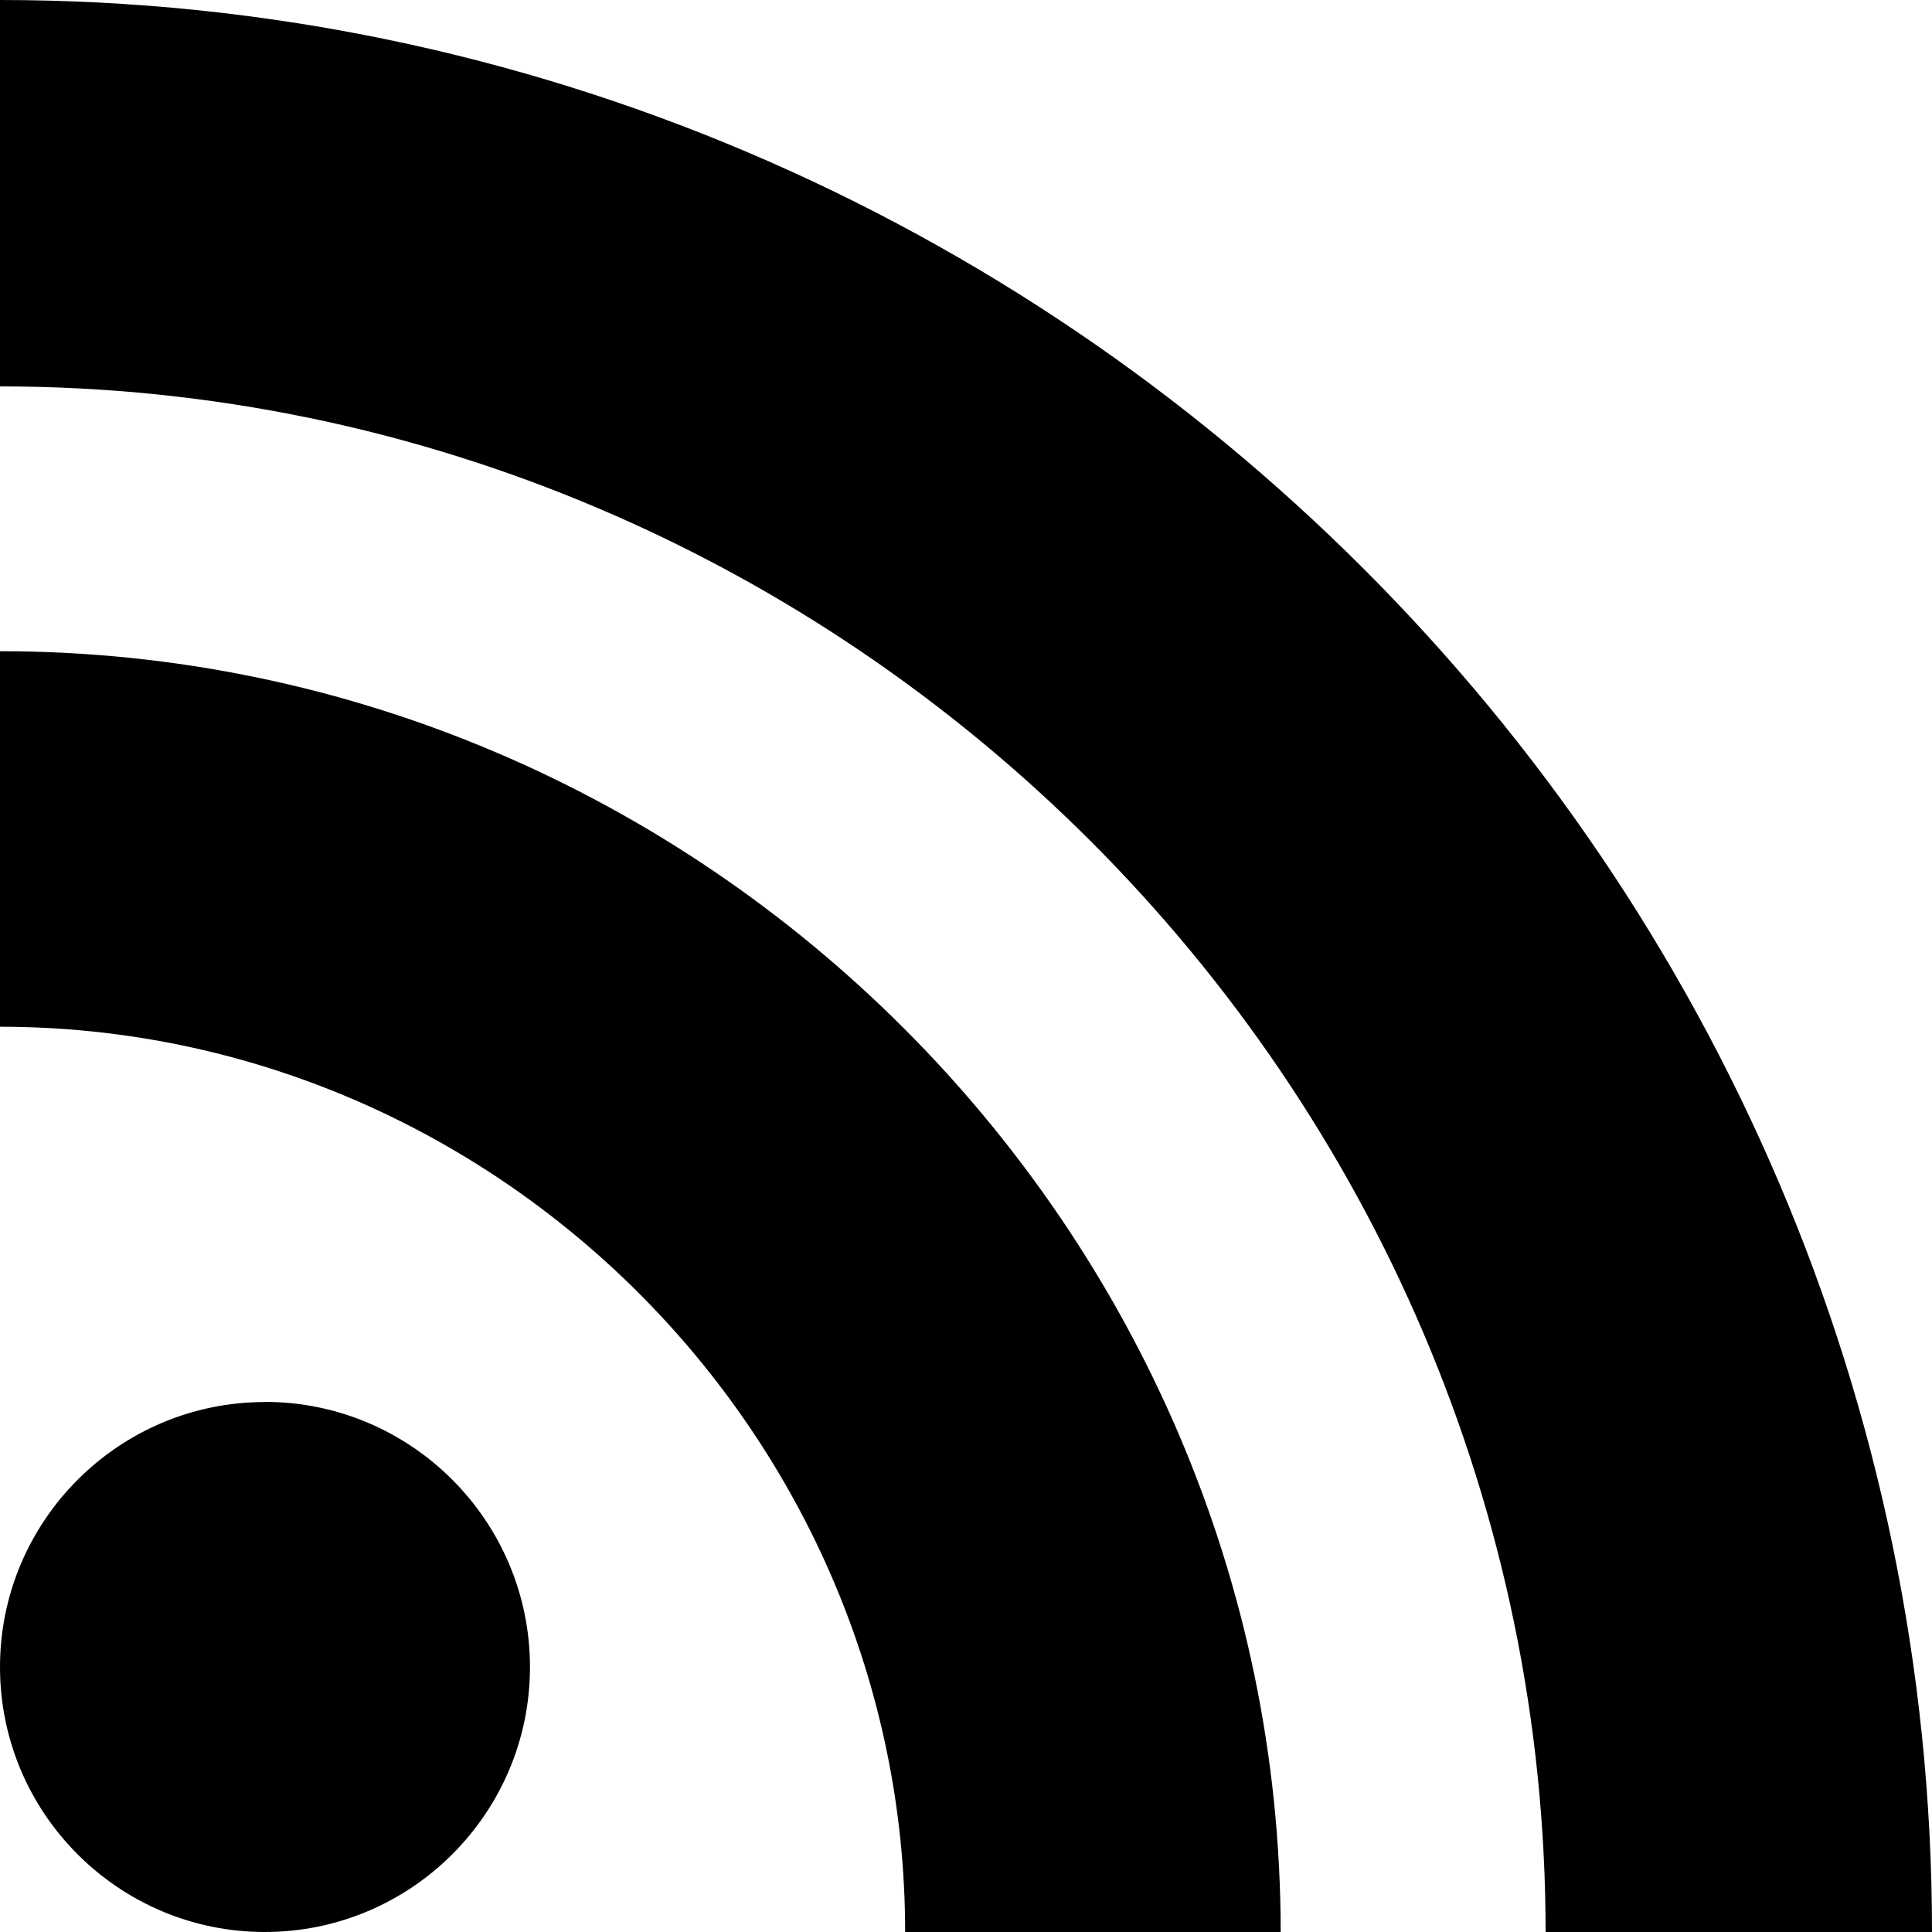
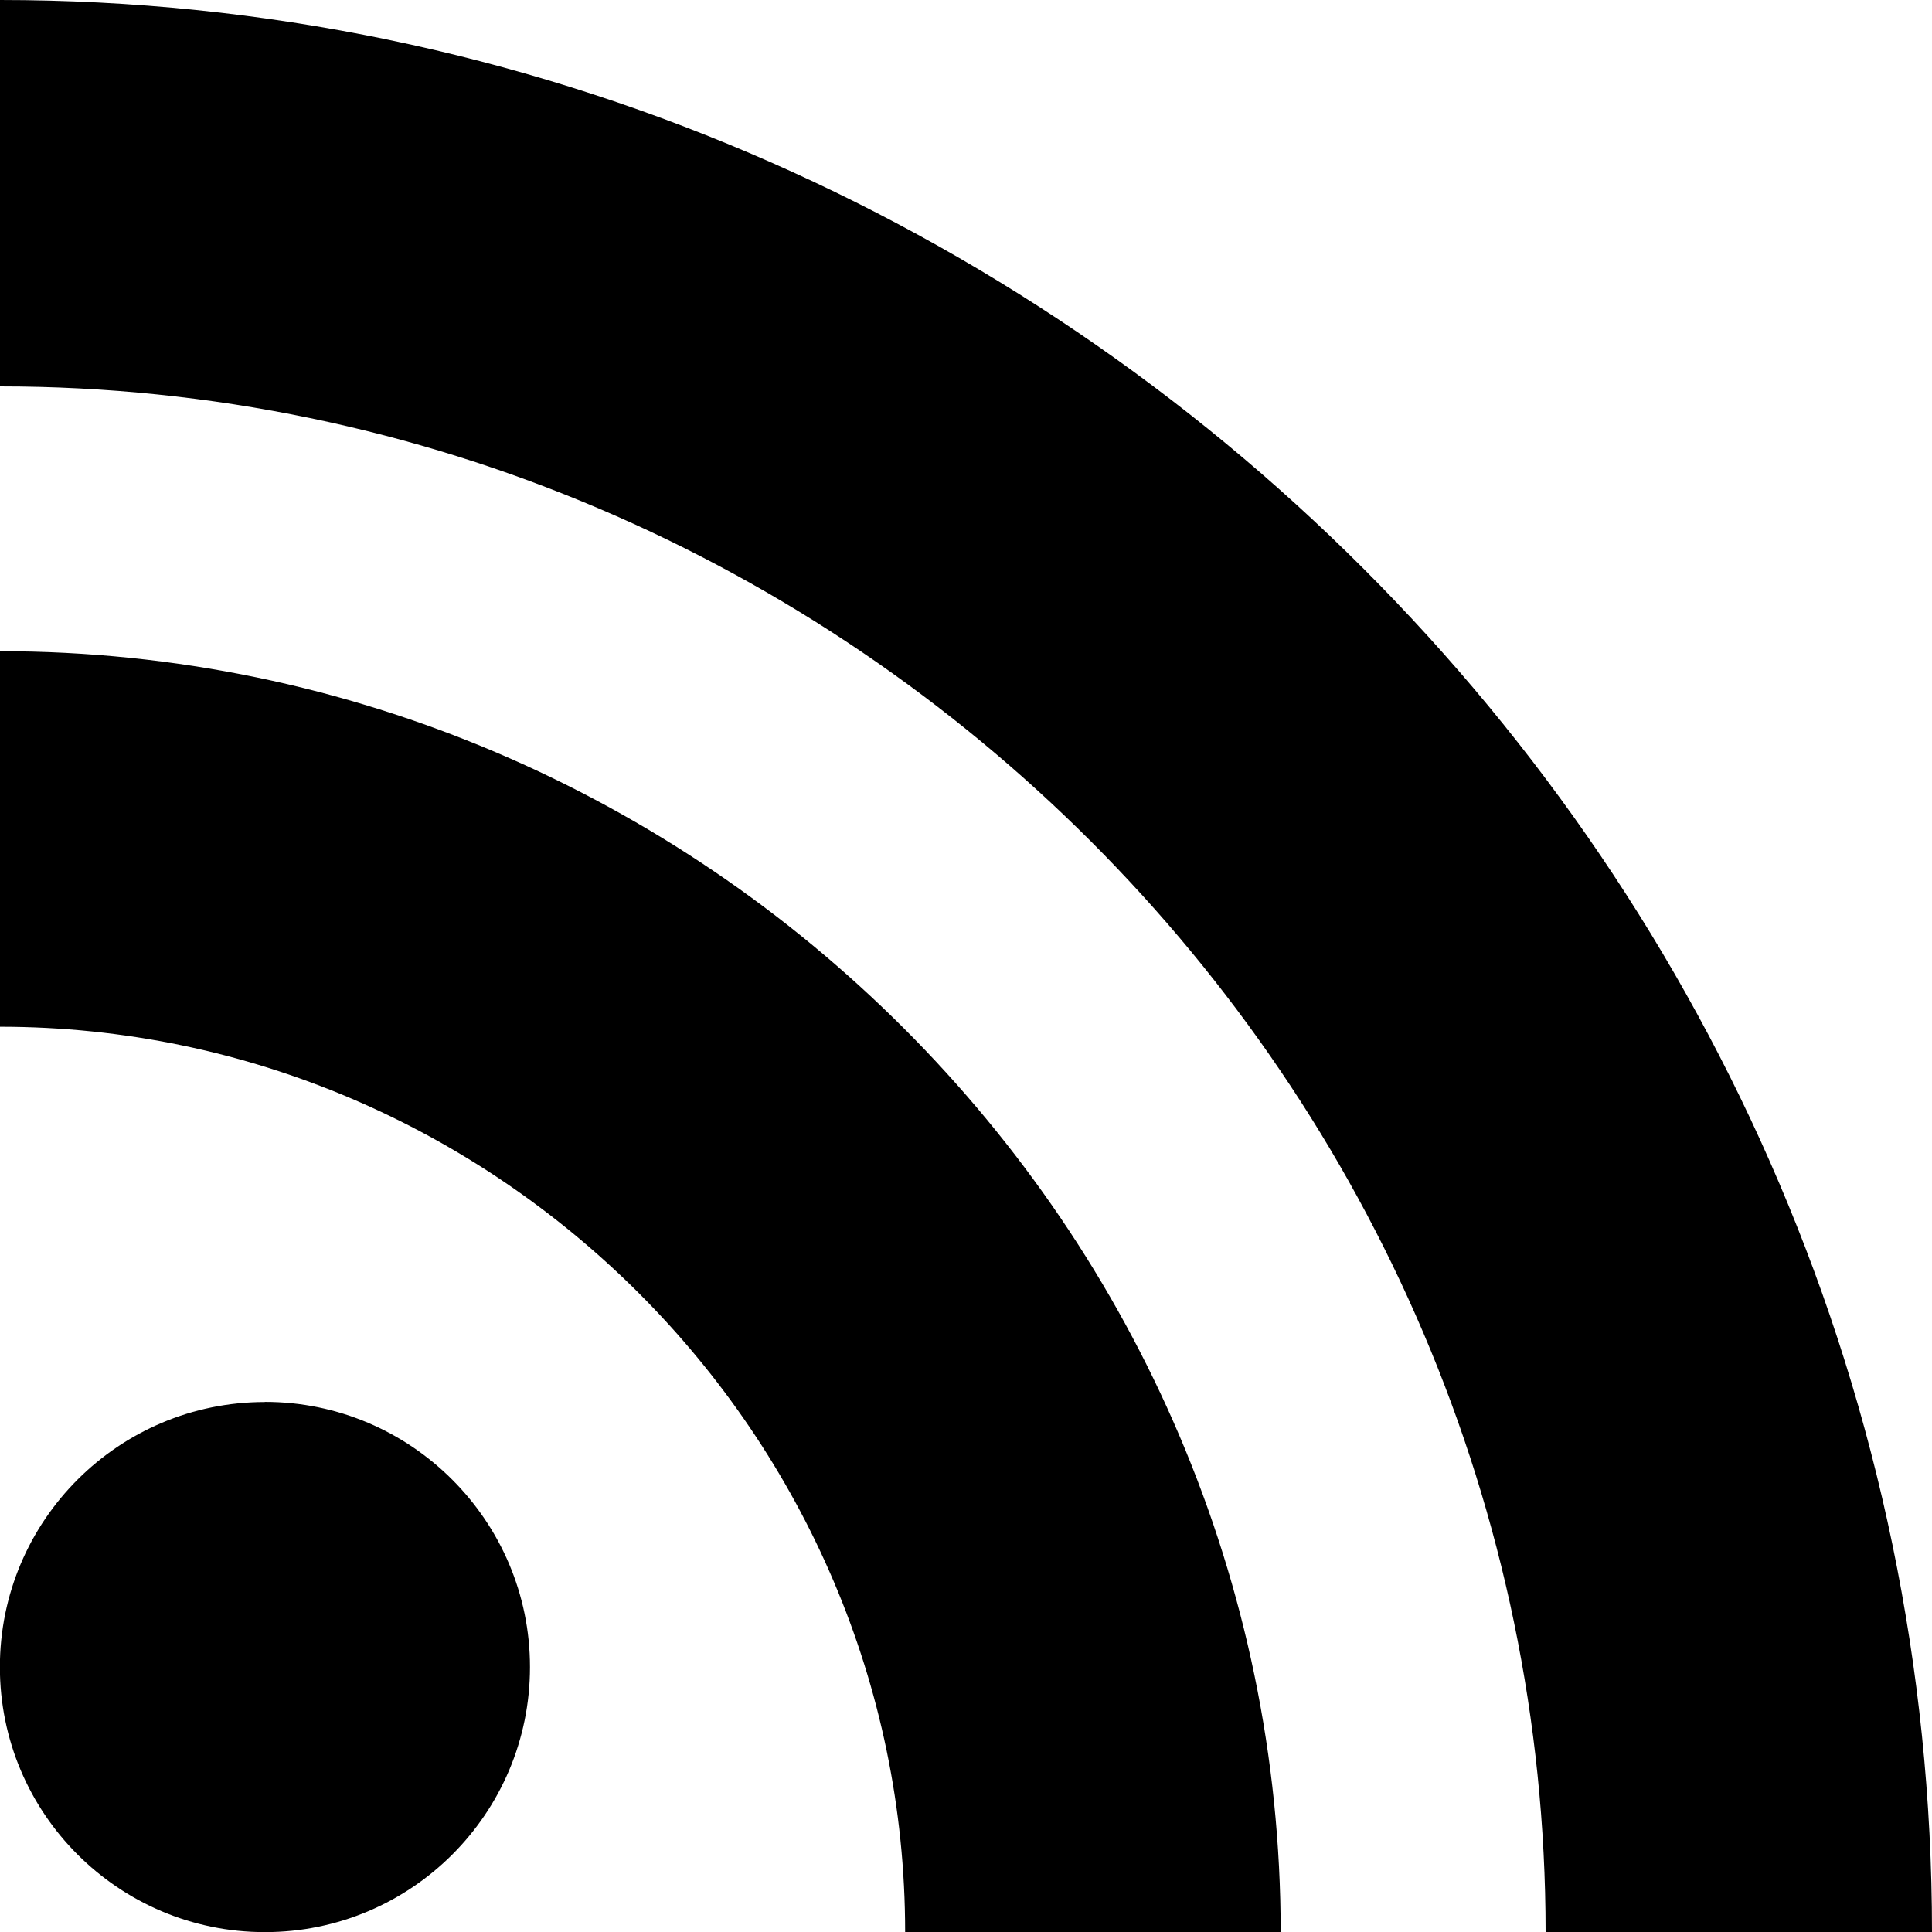
<svg xmlns="http://www.w3.org/2000/svg" viewBox="0 0 16 16" fill-rule="evenodd" clip-rule="evenodd" stroke-linejoin="round" stroke-miterlimit="1.414">
-   <path d="M12.8 16C12.8 8.978 7.022 3.2 0 3.2V0c8.777 0 16 7.223 16 16h-3.2zM2.194 11.61c1.21 0 2.195.985 2.195 2.196 0 1.21-.985 2.194-2.196 2.194C.984 16 0 15.017 0 13.806c0-1.21.983-2.195 2.194-2.195zM10.606 16h-3.11c0-4.113-3.383-7.497-7.496-7.497v-3.11c5.818 0 10.606 4.79 10.606 10.607z" />
+   <path d="M12.8 16C12.8 8.978 7.022 3.2 0 3.2V0c8.777 0 16 7.223 16 16h-3.2zM2.194 11.61c1.21 0 2.195.985 2.195 2.196a2.195 2.195 0 1 1-2.195-2.195zM10.606 16h-3.11c0-4.113-3.383-7.497-7.496-7.497v-3.11c5.818 0 10.606 4.79 10.606 10.607z" />
</svg>
